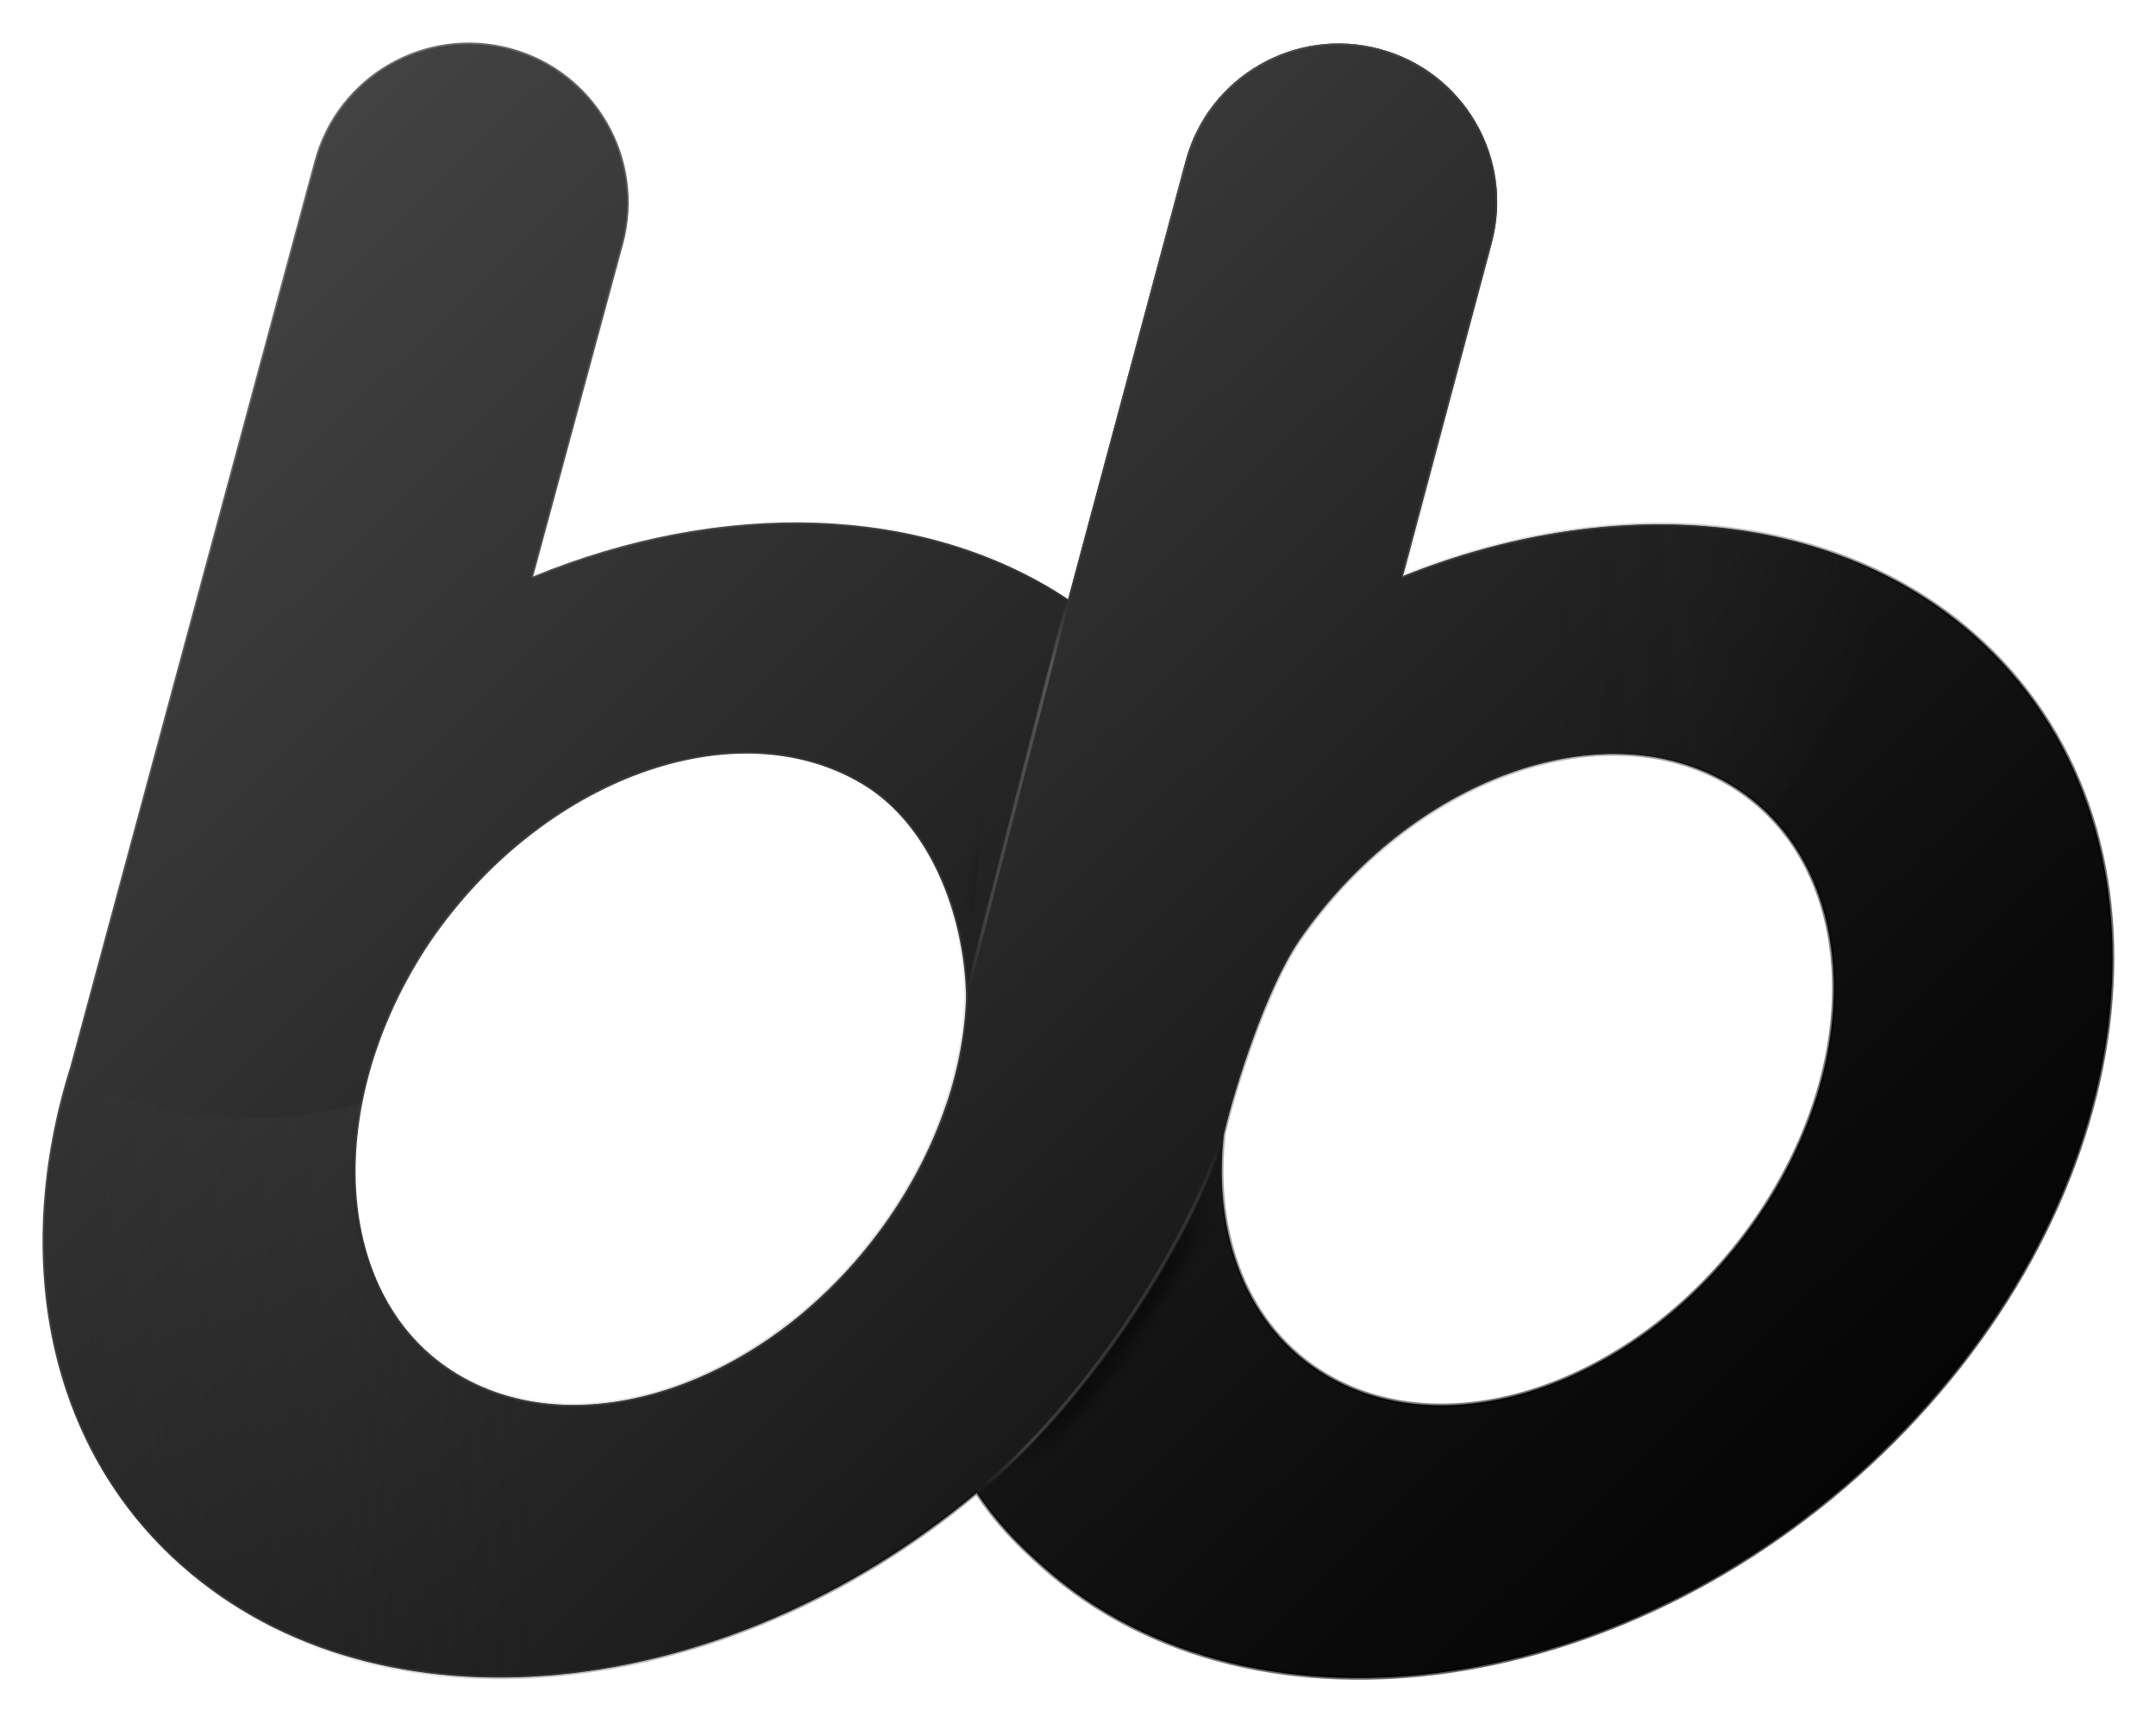
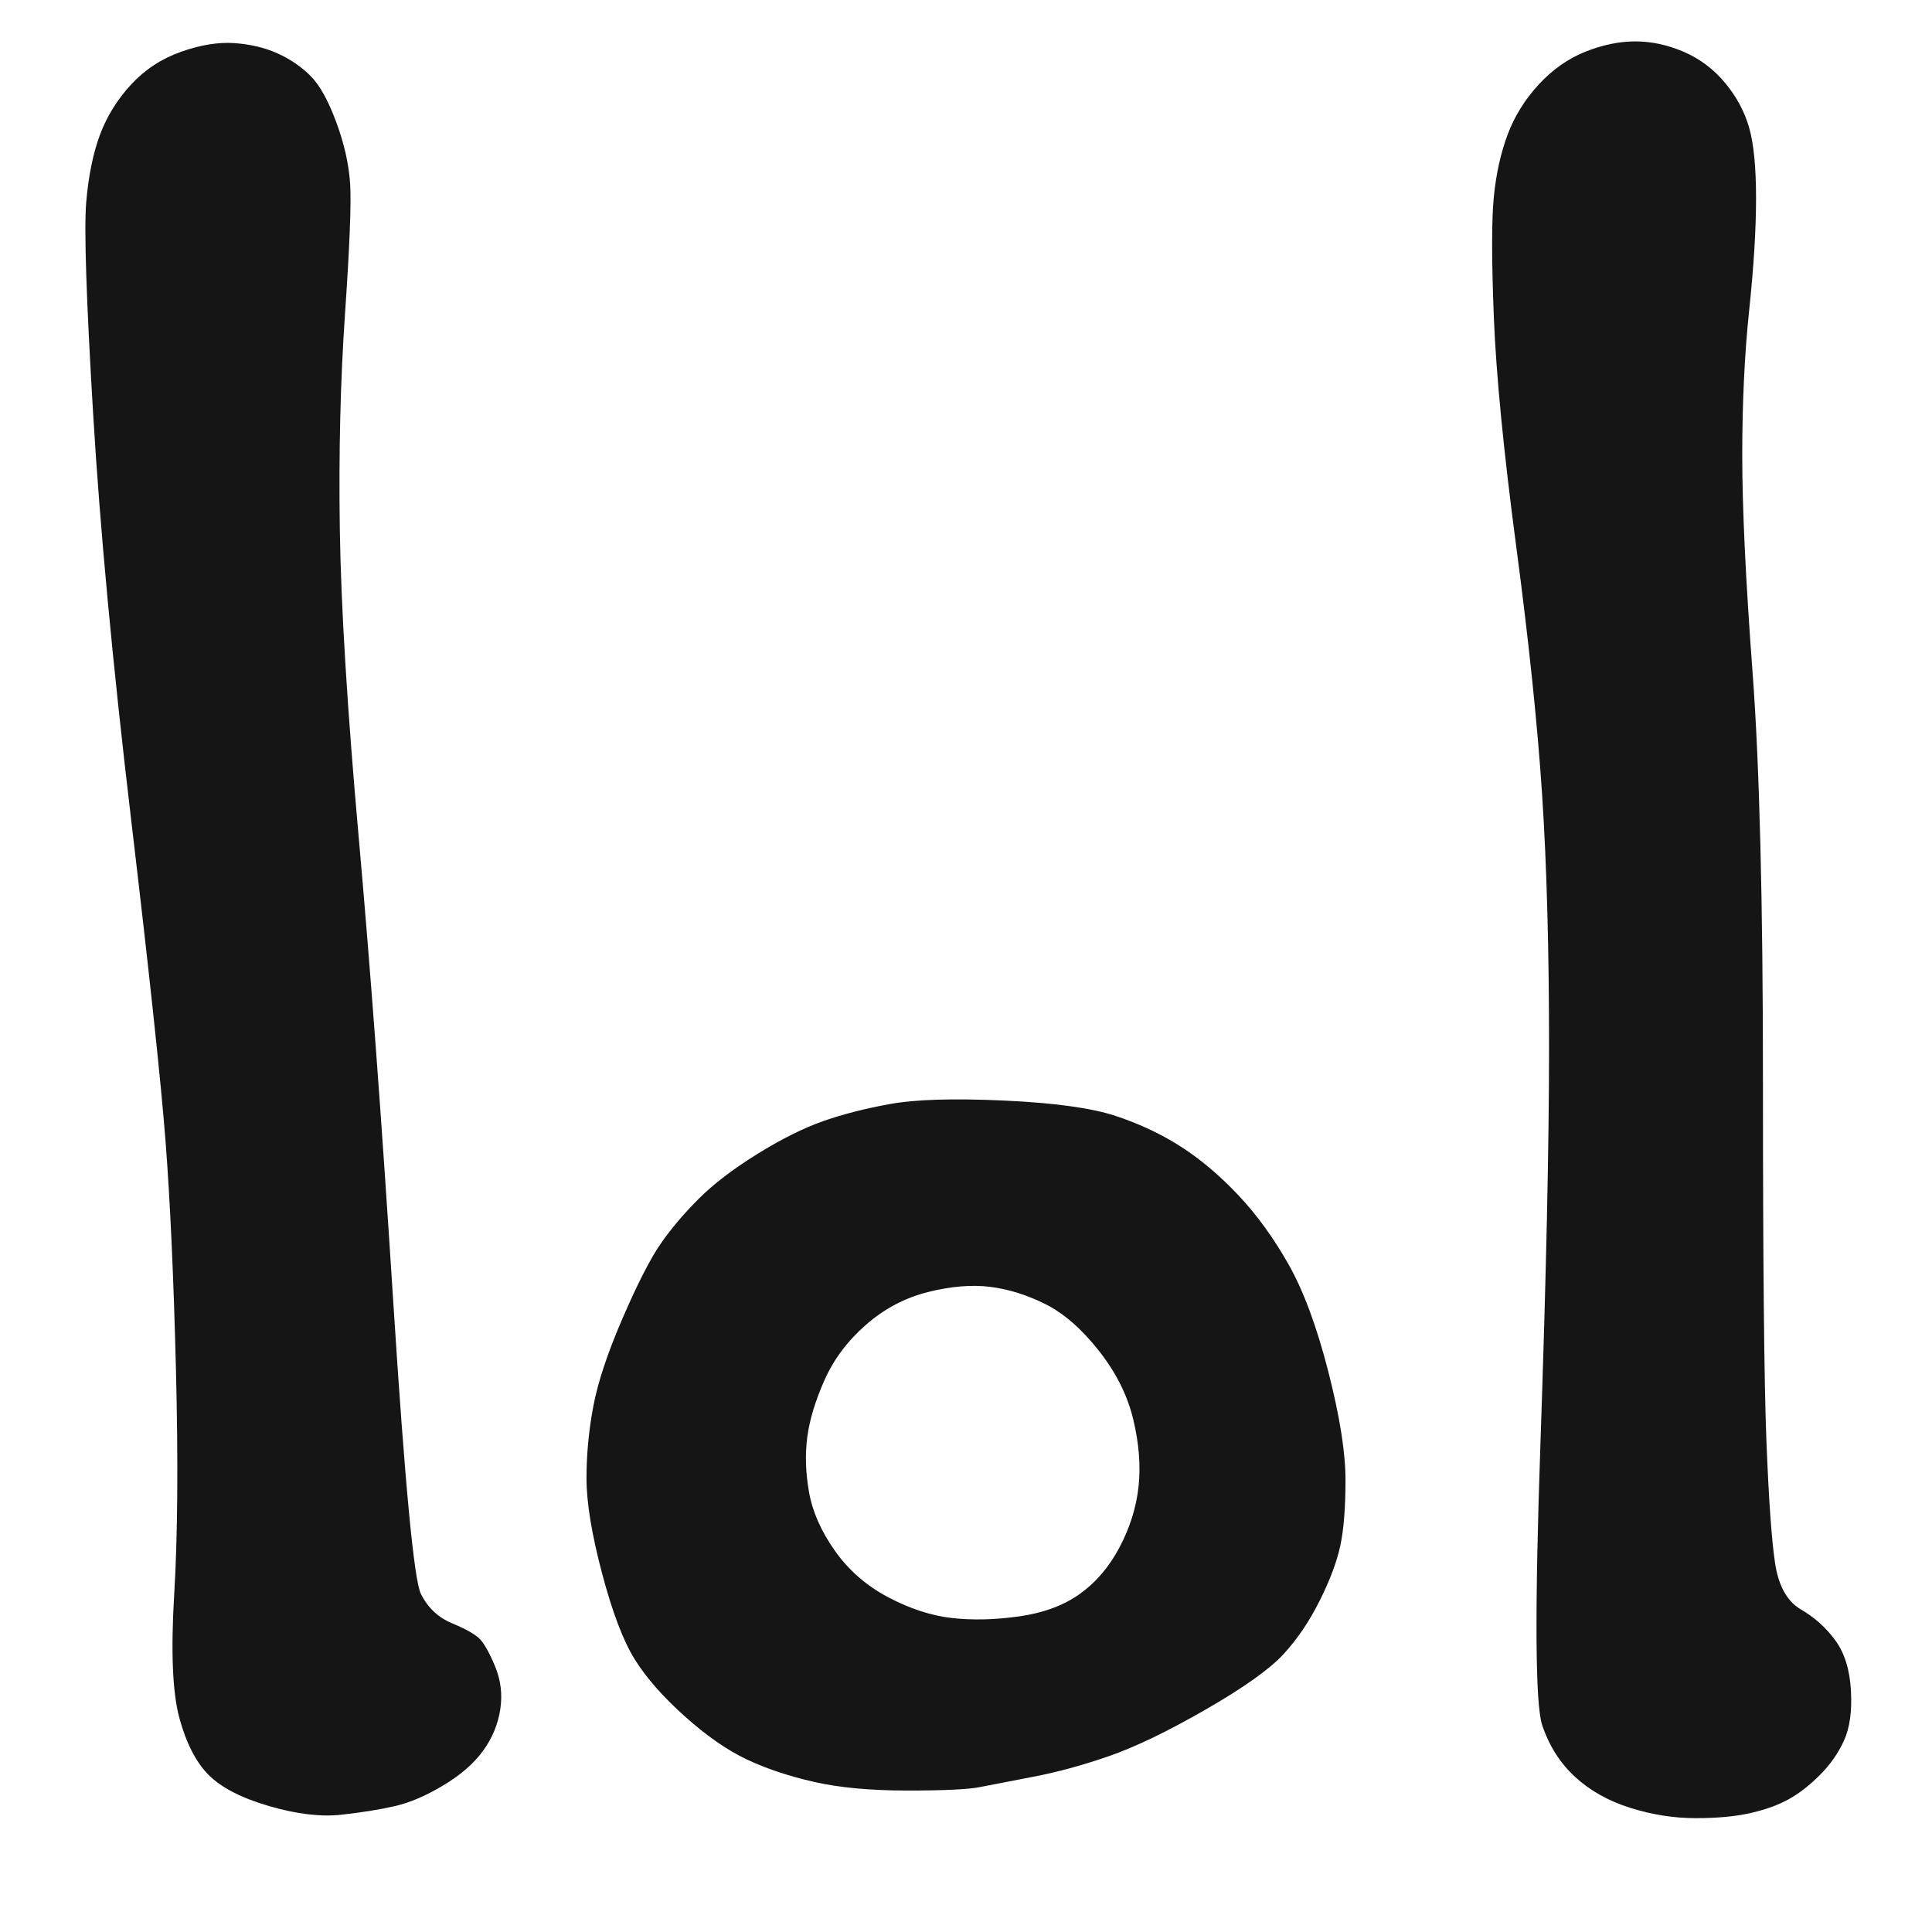
- <svg xmlns="http://www.w3.org/2000/svg" viewBox="-8 -8 507 405" role="img" aria-labelledby="title desc">
-   <defs>
-     <path id="mark" fill-rule="evenodd" d="M243.173 132.901C209.16 110.325 161.732 109.355 117.39 127.537L138.53 49.419C143.962 29.344 132.062 8.673 111.974 3.291 91.943-2.077 71.348 9.793 65.95 29.816L8.449 243.115 8.431 243.11C-5.35 287.398 2.824 332.057 34.741 360.27 81.38 401.497 162.048 392.94 221.66 343.061 226.111 349.8 231.053 354.963 237.39 360.565 287.404 404.775 376.886 391.327 437.242 330.885 497.598 270.443 506.288 185.578 456.275 141.368 422.463 111.479 370.582 107.952 321.904 127.469L342.81 49.115C348.113 29.238 336.312 8.822 316.441 3.498 296.555-1.831 276.113 9.971 270.785 29.857L243.173 132.901ZM279.815 258.612C282.467 247.201 289.832 224.61 297.282 213.521 323.555 175.201 369.028 158.632 398.847 176.515 428.666 194.398 431.54 239.961 405.266 278.281L404.647 279.174C378.283 316.857 333.288 333.029 303.702 315.286 285.262 304.227 277.126 282.582 279.815 258.612ZM219.168 226.258C218.73 242.98 212.813 261.289 201.226 278.189L200.608 279.083C174.244 316.766 129.249 332.936 99.663 315.193 70.077 297.449 67.626 251.559 93.243 213.428 119.516 175.108 164.988 158.541 194.807 176.423 210.476 185.82 218.698 206.643 219.168 226.258Z" />
-     <clipPath id="mark-clip">
-       <use href="#mark" clip-rule="evenodd" />
-     </clipPath>
-     <path id="foreground-lower" d="       M8.431 243.11       C-5.35 287.398 2.824 332.057 34.741 360.27       C81.38 401.497 162.048 392.94 221.66 343.061       C246 322 262 286 263 249       C243 258 220 270 201.226 278.189       L200.608 279.083       C174.244 316.766 129.249 332.936 99.663 315.193       C79 302.8 70.1 276.5 77.2 251.4       C51 258 27 256 8.431 243.11Z" />
-     <path id="foreground-center" d="       M243.173 132.901       L270.785 29.857       C276.113 9.971 296.555-1.831 316.441 3.498       C336.312 8.822 348.113 29.238 342.81 49.115       L321.904 127.469       C315 149 306 184 297.282 213.521       C289.832 224.61 282.467 247.201 279.815 258.612       C271.888 283.856 256.827 308.983 234.942 330.899       C230.9 334.947 225.944 339.439 221.66 343.061       C191 349 176 322 183 292       C206 274 220 250 219.168 226.258       L243.173 132.901Z" />
-     <path id="foreground-upper" d="       M321.904 127.469       C360 112 406 109 437 129       C430 149 420 168 408 183       C405 180 402 178 398.847 176.515       C369.028 158.632 323.555 175.201 297.282 213.521       C302 180 310 149 321.904 127.469Z" />
-     <path id="upper-seam" d="M243.173 132.901 219.168 226.258" />
-     <path id="lower-seam" d="M221.66 343.061C247.234 321.797 270.309 286.682 279.815 258.612" />
-     <linearGradient id="background-fill" x1="74" y1="18" x2="424" y2="377" gradientUnits="userSpaceOnUse">
-       <stop stop-color="#424242" />
-       <stop offset=".28" stop-color="#303030" />
-       <stop offset=".57" stop-color="#1b1b1b" />
-       <stop offset=".82" stop-color="#0b0b0b" />
-       <stop offset="1" stop-color="#030303" />
-     </linearGradient>
-     <linearGradient id="foreground-fill" x1="74" y1="18" x2="424" y2="377" gradientUnits="userSpaceOnUse">
-       <stop stop-color="#4c4c4c" />
-       <stop offset=".28" stop-color="#373737" />
-       <stop offset=".57" stop-color="#212121" />
-       <stop offset=".82" stop-color="#0f0f0f" />
-       <stop offset="1" stop-color="#050505" />
-     </linearGradient>
-     <linearGradient id="lower-fade" x1="8" y1="0" x2="118" y2="0" gradientUnits="userSpaceOnUse">
-       <stop stop-color="#fff" stop-opacity="0" />
-       <stop offset=".58" stop-color="#fff" stop-opacity=".72" />
-       <stop offset="1" stop-color="#fff" />
-     </linearGradient>
-     <linearGradient id="upper-fade" x1="355" y1="0" x2="439" y2="0" gradientUnits="userSpaceOnUse">
-       <stop stop-color="#fff" />
-       <stop offset=".42" stop-color="#fff" stop-opacity=".88" />
-       <stop offset="1" stop-color="#fff" stop-opacity="0" />
-     </linearGradient>
-     <mask id="lower-mask" maskUnits="userSpaceOnUse" x="-16" y="190" width="292" height="210">
-       <rect x="-16" y="190" width="292" height="210" fill="url(#lower-fade)" />
-     </mask>
-     <mask id="upper-mask" maskUnits="userSpaceOnUse" x="286" y="96" width="170" height="128">
-       <rect x="286" y="96" width="170" height="128" fill="url(#upper-fade)" />
-     </mask>
-     <linearGradient id="outline" x1="62" y1="10" x2="438" y2="382" gradientUnits="userSpaceOnUse">
-       <stop stop-color="#fff" stop-opacity=".23" />
-       <stop offset=".4" stop-color="#fff" stop-opacity=".06" />
-       <stop offset=".66" stop-color="#000" stop-opacity=".42" />
-       <stop offset="1" stop-color="#000" stop-opacity=".72" />
-     </linearGradient>
-     <linearGradient id="upper-shadow" x1="241" y1="141" x2="223" y2="211" gradientUnits="userSpaceOnUse">
-       <stop stop-color="#000" stop-opacity="0" />
-       <stop offset=".2" stop-color="#000" stop-opacity=".48" />
-       <stop offset=".78" stop-color="#000" stop-opacity=".5" />
-       <stop offset="1" stop-color="#000" stop-opacity="0" />
-     </linearGradient>
-     <linearGradient id="lower-shadow" x1="229" y1="336" x2="275" y2="270" gradientUnits="userSpaceOnUse">
-       <stop stop-color="#000" stop-opacity="0" />
-       <stop offset=".22" stop-color="#000" stop-opacity=".5" />
-       <stop offset=".76" stop-color="#000" stop-opacity=".54" />
-       <stop offset="1" stop-color="#000" stop-opacity="0" />
-     </linearGradient>
-     <linearGradient id="upper-rim" x1="243.173" y1="132.901" x2="219.168" y2="226.258" gradientUnits="userSpaceOnUse">
-       <stop stop-color="#fff" stop-opacity="0" />
-       <stop offset=".16" stop-color="#fff" stop-opacity=".2" />
-       <stop offset=".82" stop-color="#fff" stop-opacity=".13" />
-       <stop offset="1" stop-color="#fff" stop-opacity="0" />
-     </linearGradient>
-     <linearGradient id="lower-rim" x1="221.66" y1="343.061" x2="279.815" y2="258.612" gradientUnits="userSpaceOnUse">
-       <stop stop-color="#fff" stop-opacity="0" />
-       <stop offset=".16" stop-color="#fff" stop-opacity=".16" />
-       <stop offset=".8" stop-color="#fff" stop-opacity=".11" />
-       <stop offset="1" stop-color="#fff" stop-opacity="0" />
-     </linearGradient>
-     <clipPath id="upper-underlap">
-       <path d="M-40-40H243.173L219.168 226.258-40 440Z" />
-     </clipPath>
-     <clipPath id="lower-underlap">
-       <path d="M221.66 343.061C247.234 321.797 270.309 286.682 279.815 258.612L540-40V440H-40Z" />
-     </clipPath>
-     <filter id="seam-blur" x="-45%" y="-45%" width="190%" height="190%" color-interpolation-filters="sRGB">
-       <feGaussianBlur stdDeviation="2.1" />
-     </filter>
-   </defs>
-   <use href="#mark" fill="url(#background-fill)" fill-rule="evenodd" />
-   <g clip-path="url(#mark-clip)">
-     <use href="#foreground-lower" fill="url(#foreground-fill)" mask="url(#lower-mask)" />
-     <use href="#foreground-center" fill="url(#foreground-fill)" />
-     <use href="#foreground-upper" fill="url(#foreground-fill)" mask="url(#upper-mask)" />
-   </g>
-   <g clip-path="url(#mark-clip)">
-     <g clip-path="url(#upper-underlap)">
-       <path d="M240.8 142.2 224.2 207.2" fill="none" stroke="url(#upper-shadow)" stroke-width="8" stroke-linecap="butt" filter="url(#seam-blur)" />
-     </g>
-     <g clip-path="url(#lower-underlap)">
-       <path d="M228.5 335.5C246 320 263 294 274.5 270.5" fill="none" stroke="url(#lower-shadow)" stroke-width="9" stroke-linecap="butt" filter="url(#seam-blur)" />
-     </g>
-   </g>
-   <use href="#upper-seam" fill="none" stroke="url(#upper-rim)" stroke-width=".8" />
-   <use href="#lower-seam" fill="none" stroke="url(#lower-rim)" stroke-width=".8" />
-   <use href="#mark" fill="none" stroke="url(#outline)" stroke-width=".8" stroke-linejoin="round" fill-rule="evenodd" />
+ <svg xmlns="http://www.w3.org/2000/svg" viewBox="0 0 560 560" role="img" aria-labelledby="title desc">
+   <path fill="#151515" fill-rule="evenodd" d="M52.5 15Q61 12 68 12.5Q75 13 80.5 15.5Q86 18 90 22Q94 26 97.5 35.5Q101 45 101.5 53.5Q102 62 100 91Q98 120 98.5 153.5Q99 187 104 243Q109 299 114 377.5Q119 456 122 462Q125 468 131 470.5Q137 473 139 475Q141 477 143.5 483Q146 489 145 495.5Q144 502 140 507.5Q136 513 128.5 517.5Q121 522 114.5 523.5Q108 525 99 526Q90 527 78 523.5Q66 520 60.5 514.5Q55 509 52 498Q49 487 50.5 462Q52 437 51 397Q50 357 48 331Q46 305 38 237.5Q30 170 27 120Q24 70 25 58.5Q26 47 29 39Q32 31 38 24.5Q44 18 52.5 15ZM459.5 15Q467 12 474 12Q481 12 488 15Q495 18 500 24Q505 30 507 37Q509 44 509 57.5Q509 71 507 90Q505 109 505 132Q505 155 508 195Q511 235 511 313.5Q511 392 512 417.5Q513 443 514.5 453Q516 463 522 466.5Q528 470 532 475.5Q536 481 536.5 490Q537 499 534.5 504.5Q532 510 527.5 514.5Q523 519 518.5 521.5Q514 524 507.5 525.5Q501 527 491.5 527Q482 527 472.5 524Q463 521 456.5 515Q450 509 447 500Q444 491 446.5 418.5Q449 346 449 303.5Q449 261 447 230.5Q445 200 439.5 158.5Q434 117 433 92Q432 67 433 57Q434 47 437 39Q440 31 446 24.5Q452 18 459.5 15ZM258 320Q269 318 291 319Q313 320 323.5 323.5Q334 327 342.5 332.5Q351 338 359 346.5Q367 355 373.5 366.5Q380 378 385 397.5Q390 417 390 429Q390 441 388.5 448Q387 455 382.5 464Q378 473 372 479.5Q366 486 349.5 495.5Q333 505 321.5 509Q310 513 299.5 515Q289 517 284 518Q279 519 263 519Q247 519 236 516.5Q225 514 216.5 510Q208 506 198.5 497.5Q189 489 184 481Q179 473 174.5 456Q170 439 170 428.5Q170 418 172 407.5Q174 397 180.5 382Q187 367 191.5 360.5Q196 354 202.5 347.5Q209 341 219.5 334.5Q230 328 238.5 325Q247 322 258 320ZM287 373Q279 372 269 374.5Q259 377 251 384Q243 391 239 400Q235 409 234 416.5Q233 424 234.5 432.5Q236 441 242 449.5Q248 458 257.5 463Q267 468 276 469Q285 470 295.5 468.5Q306 467 313 462Q320 457 324.5 448.5Q329 440 330 431Q331 422 328.5 411.5Q326 401 318.5 391.5Q311 382 303 378Q295 374 287 373Z" />
</svg>
